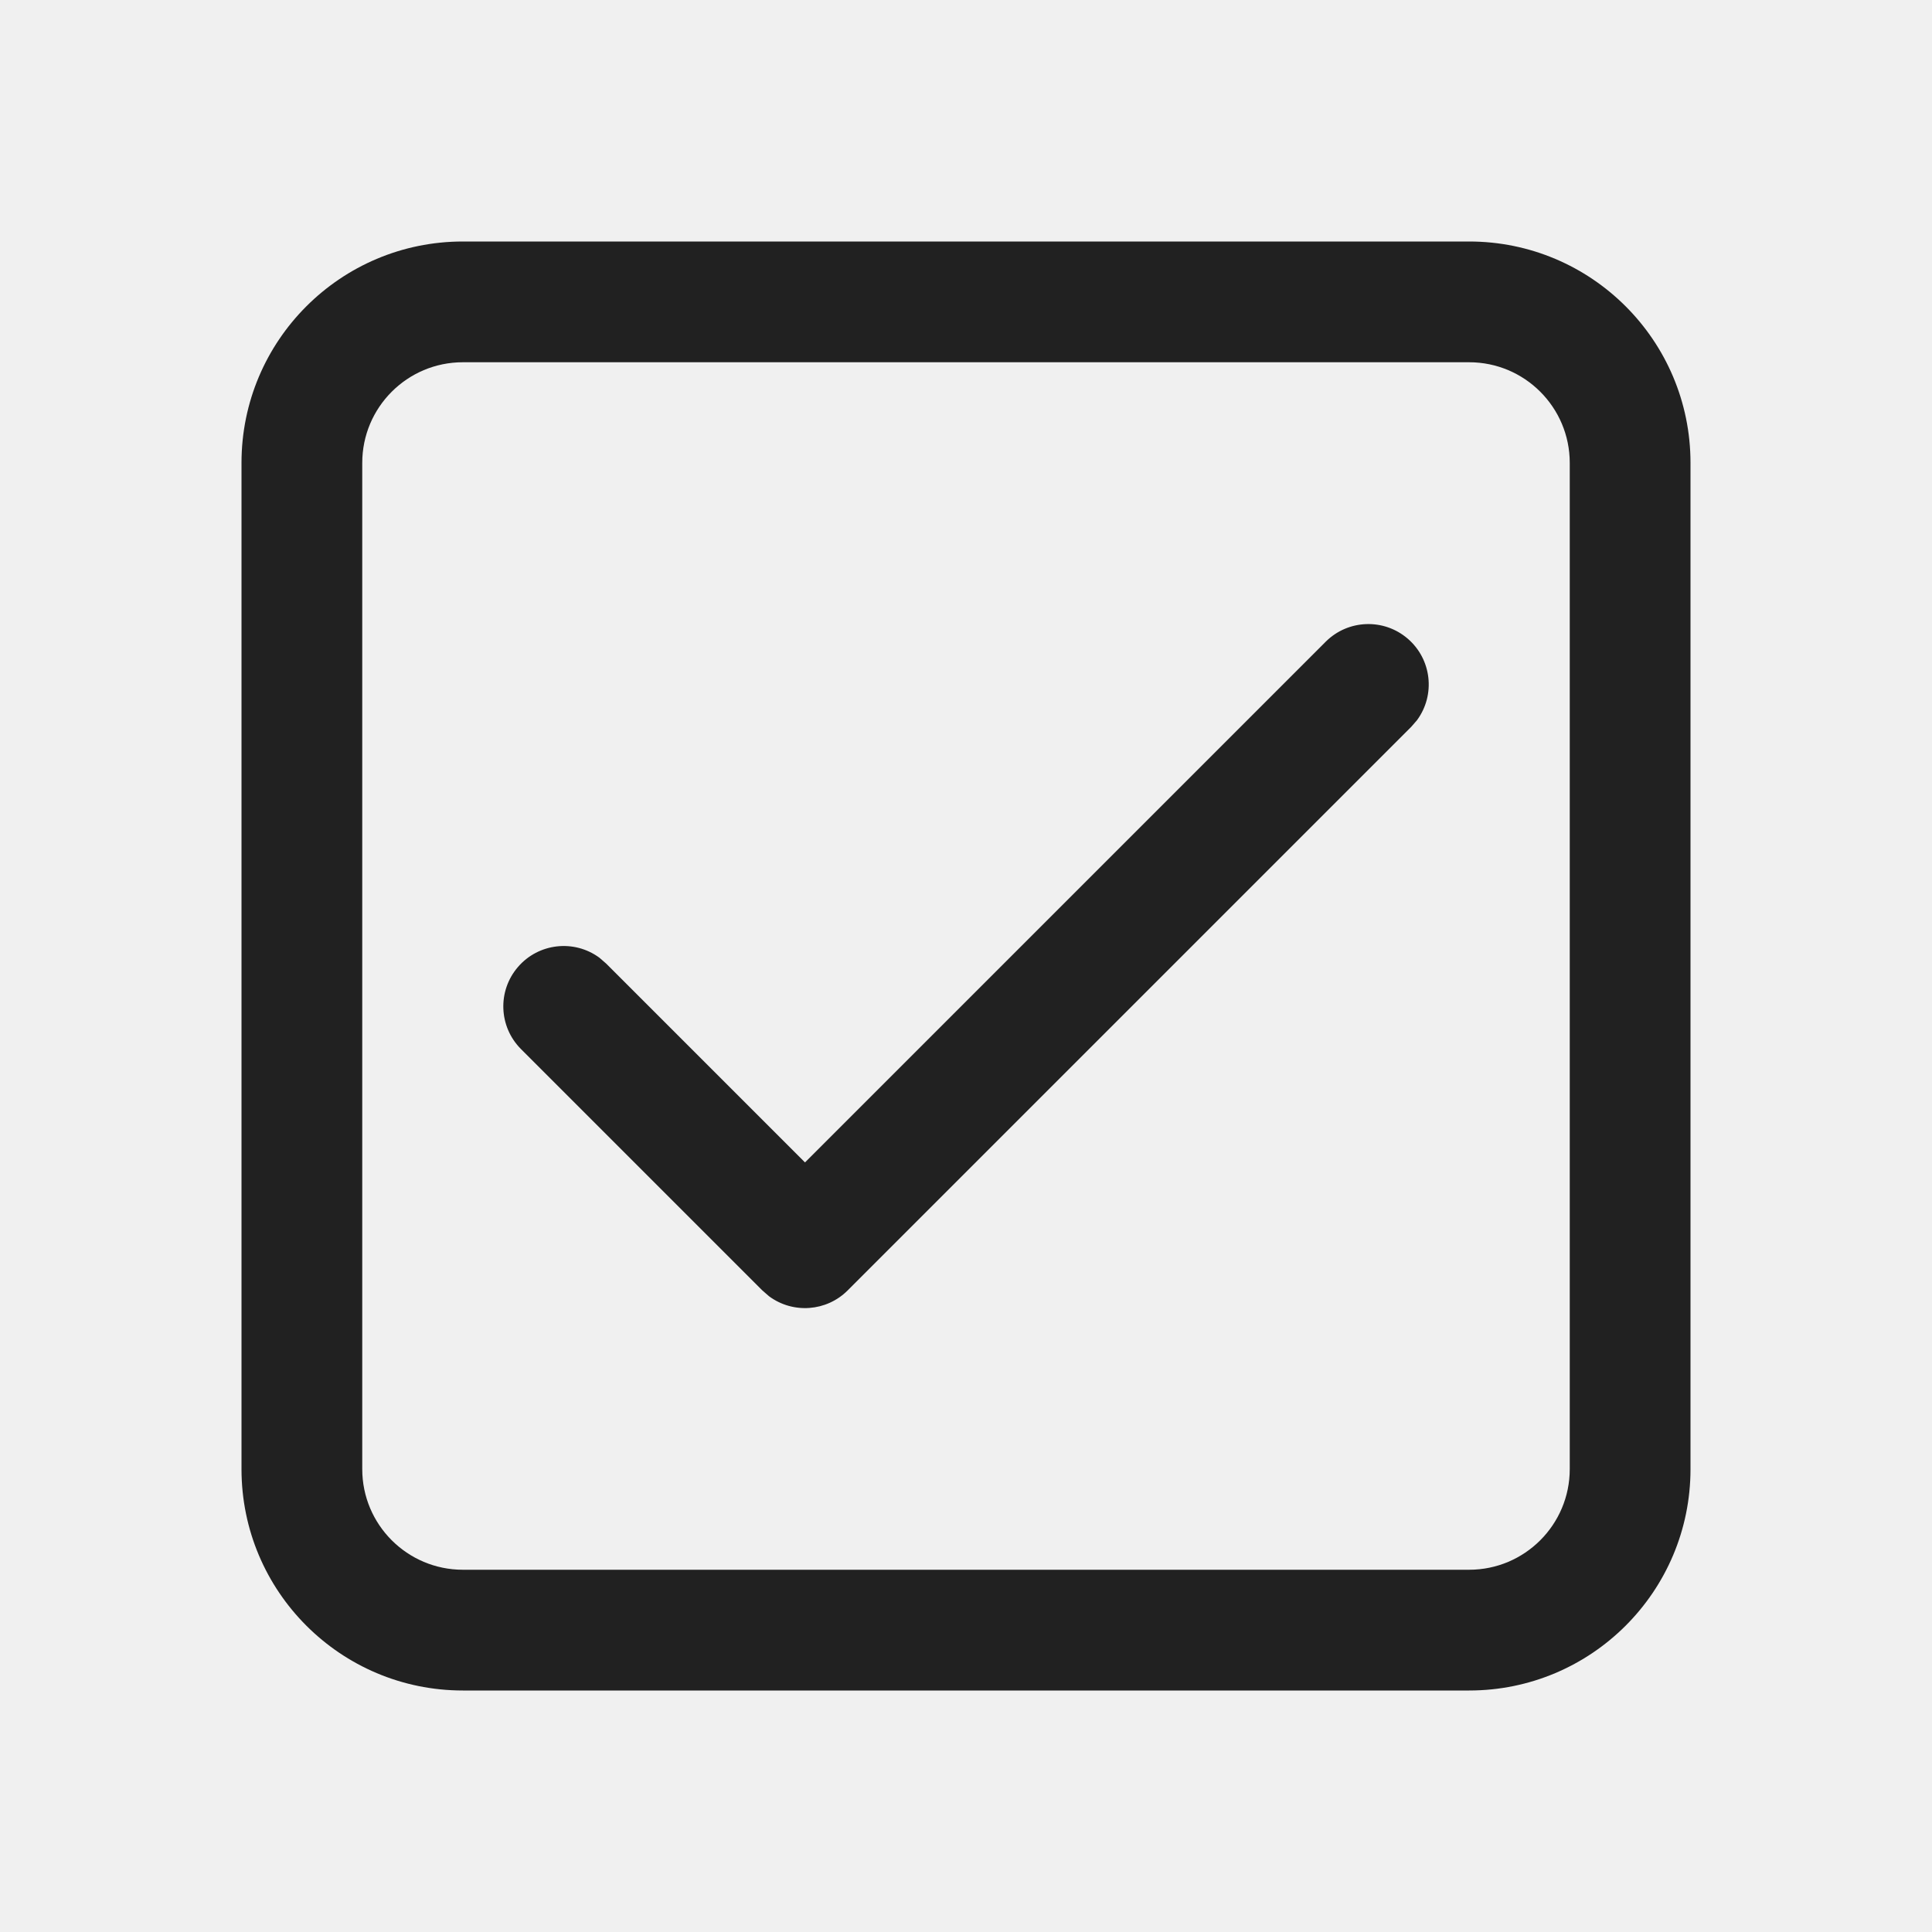
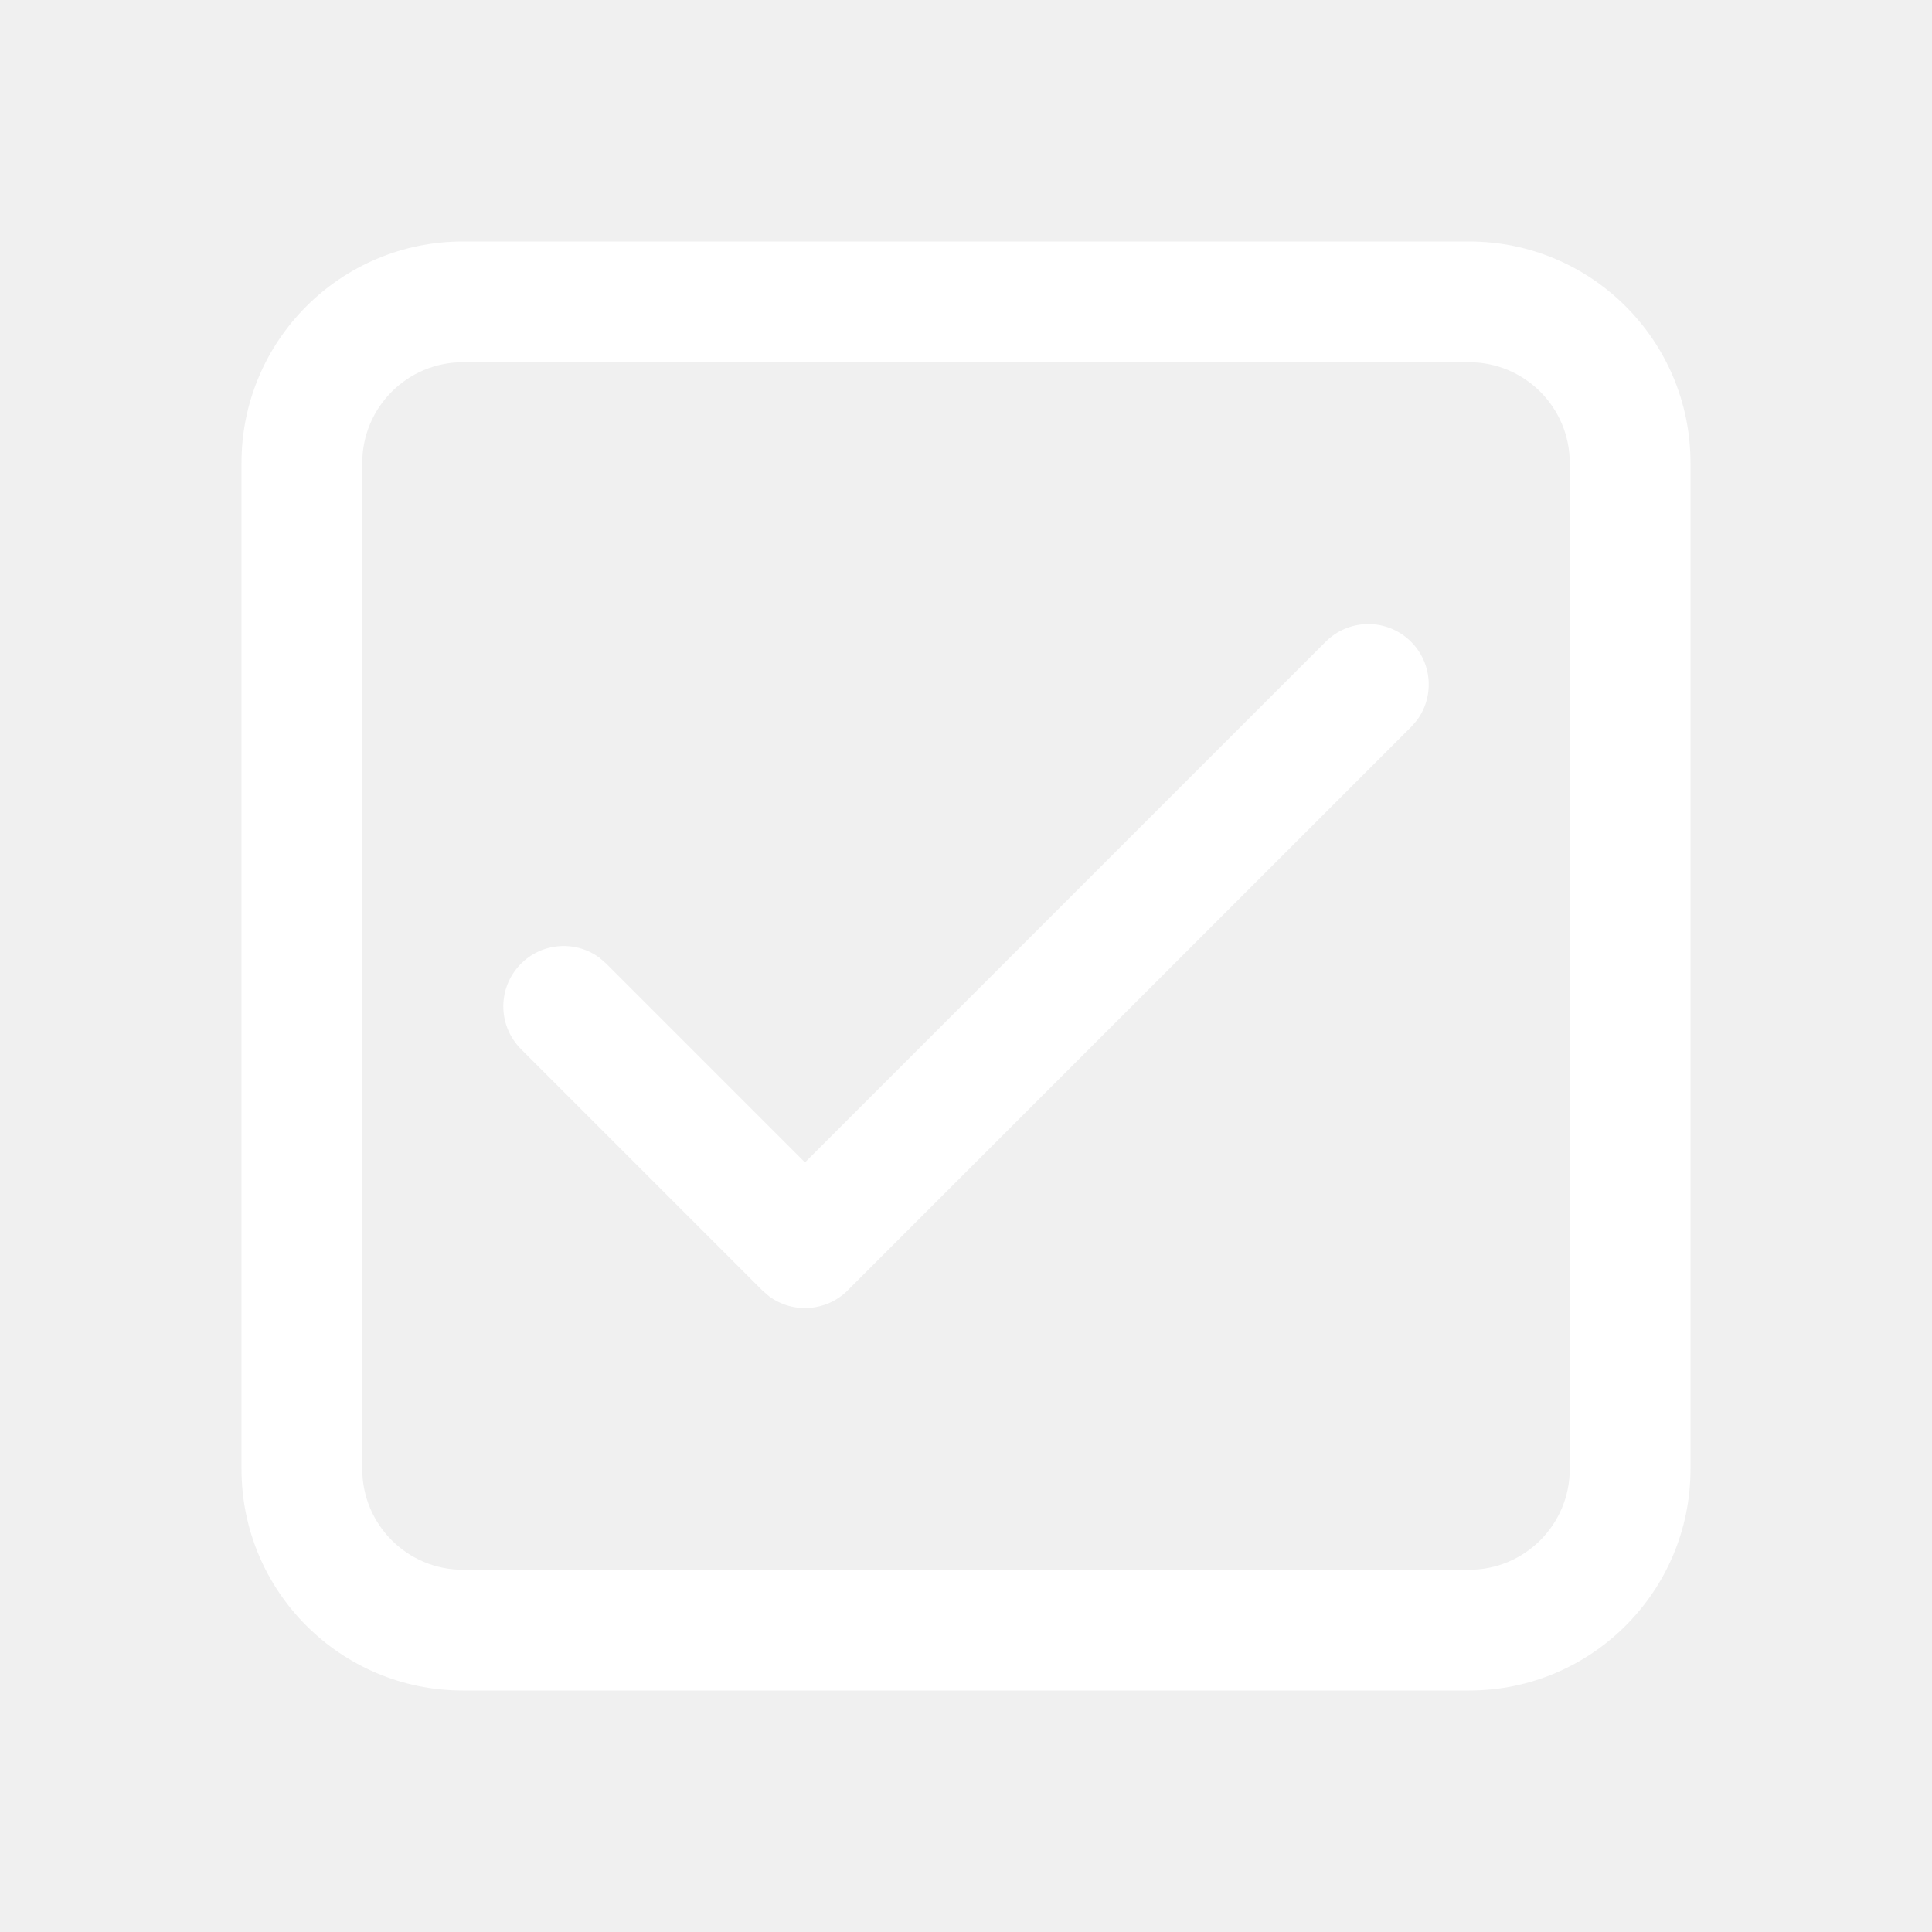
<svg xmlns="http://www.w3.org/2000/svg" width="24" height="24" fill="none" viewBox="0 0 24 24">
-   <path d="M18.25 3A2.75 2.75 0 0 1 21 5.75v12.5A2.75 2.75 0 0 1 18.25 21H5.75A2.75 2.75 0 0 1 3 18.25V5.75A2.75 2.75 0 0 1 5.75 3h12.5Zm0 1.5H5.75c-.69 0-1.25.56-1.25 1.25v12.5c0 .69.56 1.25 1.25 1.25h12.5c.69 0 1.25-.56 1.25-1.25V5.75c0-.69-.56-1.25-1.25-1.25ZM10 14.44l6.47-6.47a.75.75 0 0 1 1.133.976l-.073.084-7 7a.75.75 0 0 1-.976.073l-.084-.073-3-3a.75.75 0 0 1 .976-1.133l.084.073L10 14.44l6.47-6.47L10 14.44Z" fill="#212121" />
+   <path d="M18.25 3A2.75 2.75 0 0 1 21 5.75v12.5A2.75 2.75 0 0 1 18.25 21H5.75A2.75 2.75 0 0 1 3 18.25V5.75A2.75 2.75 0 0 1 5.75 3h12.5Zm0 1.5H5.75c-.69 0-1.25.56-1.25 1.25v12.5c0 .69.56 1.25 1.25 1.25h12.5c.69 0 1.25-.56 1.25-1.25V5.75c0-.69-.56-1.25-1.25-1.25ZM10 14.44l6.47-6.47a.75.75 0 0 1 1.133.976l-.073.084-7 7a.75.75 0 0 1-.976.073l-.084-.073-3-3a.75.75 0 0 1 .976-1.133l.084.073L10 14.44l6.47-6.47L10 14.44Z" fill="#fff" />
</svg>
